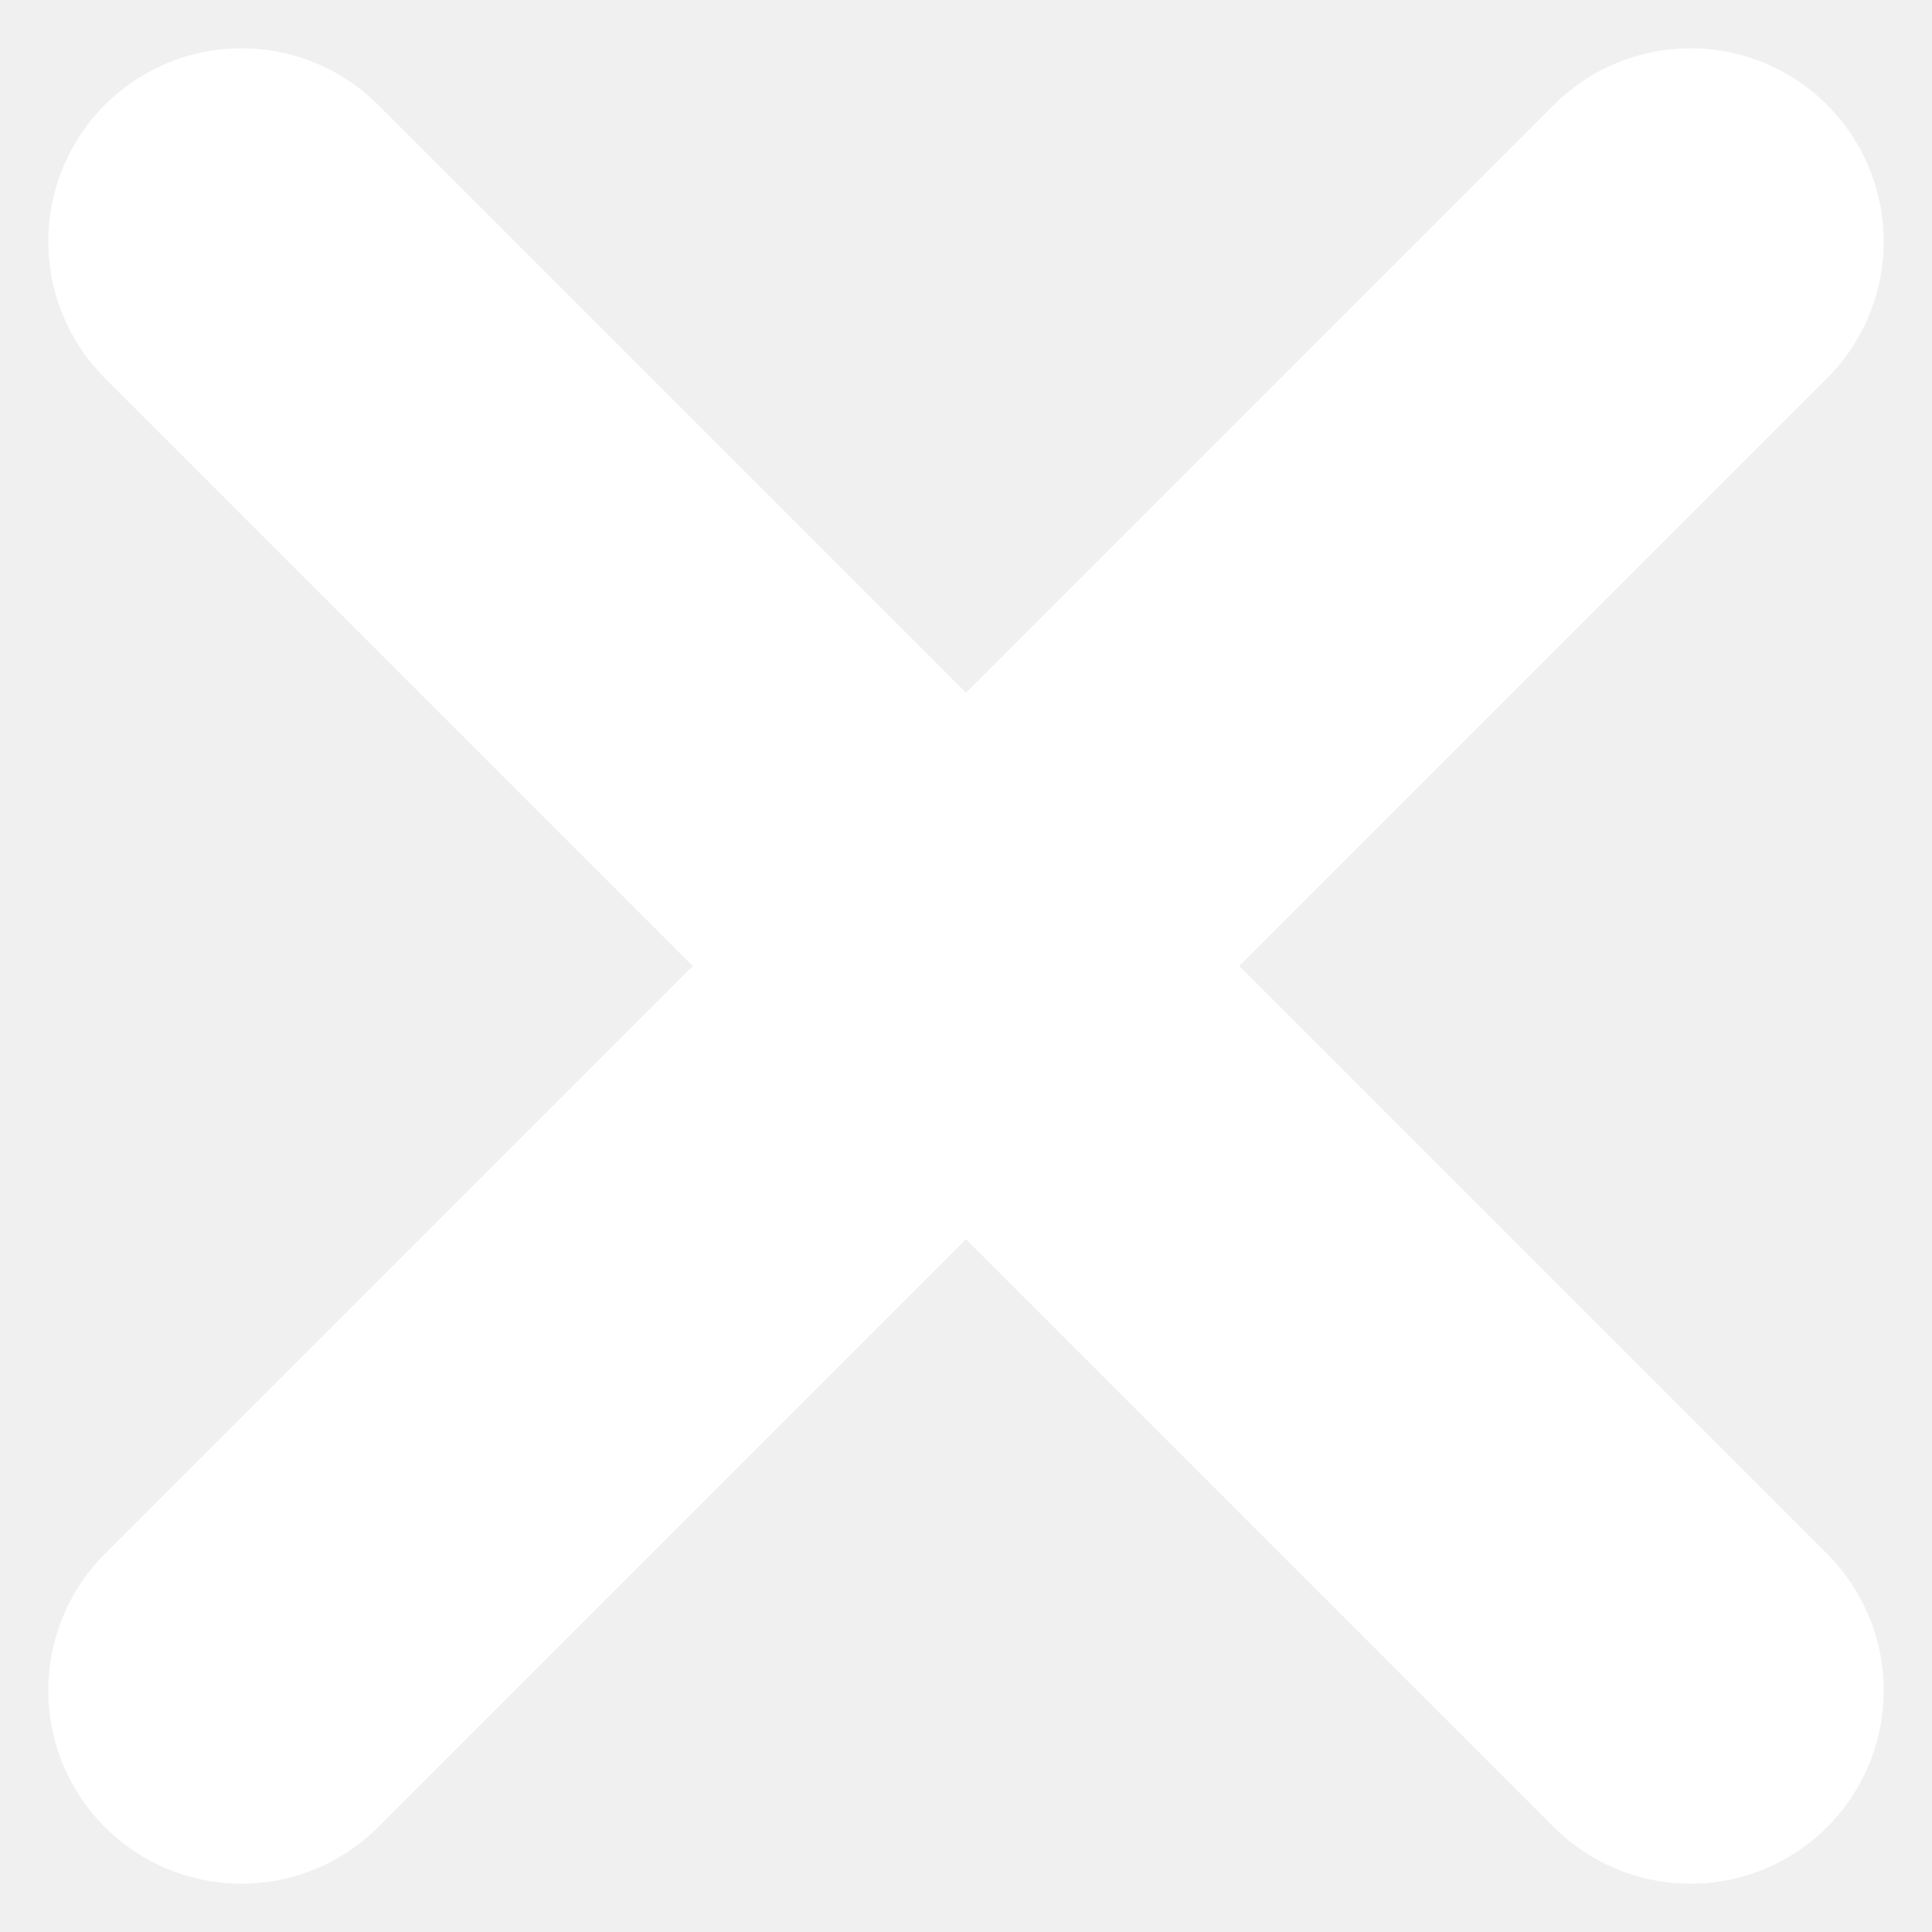
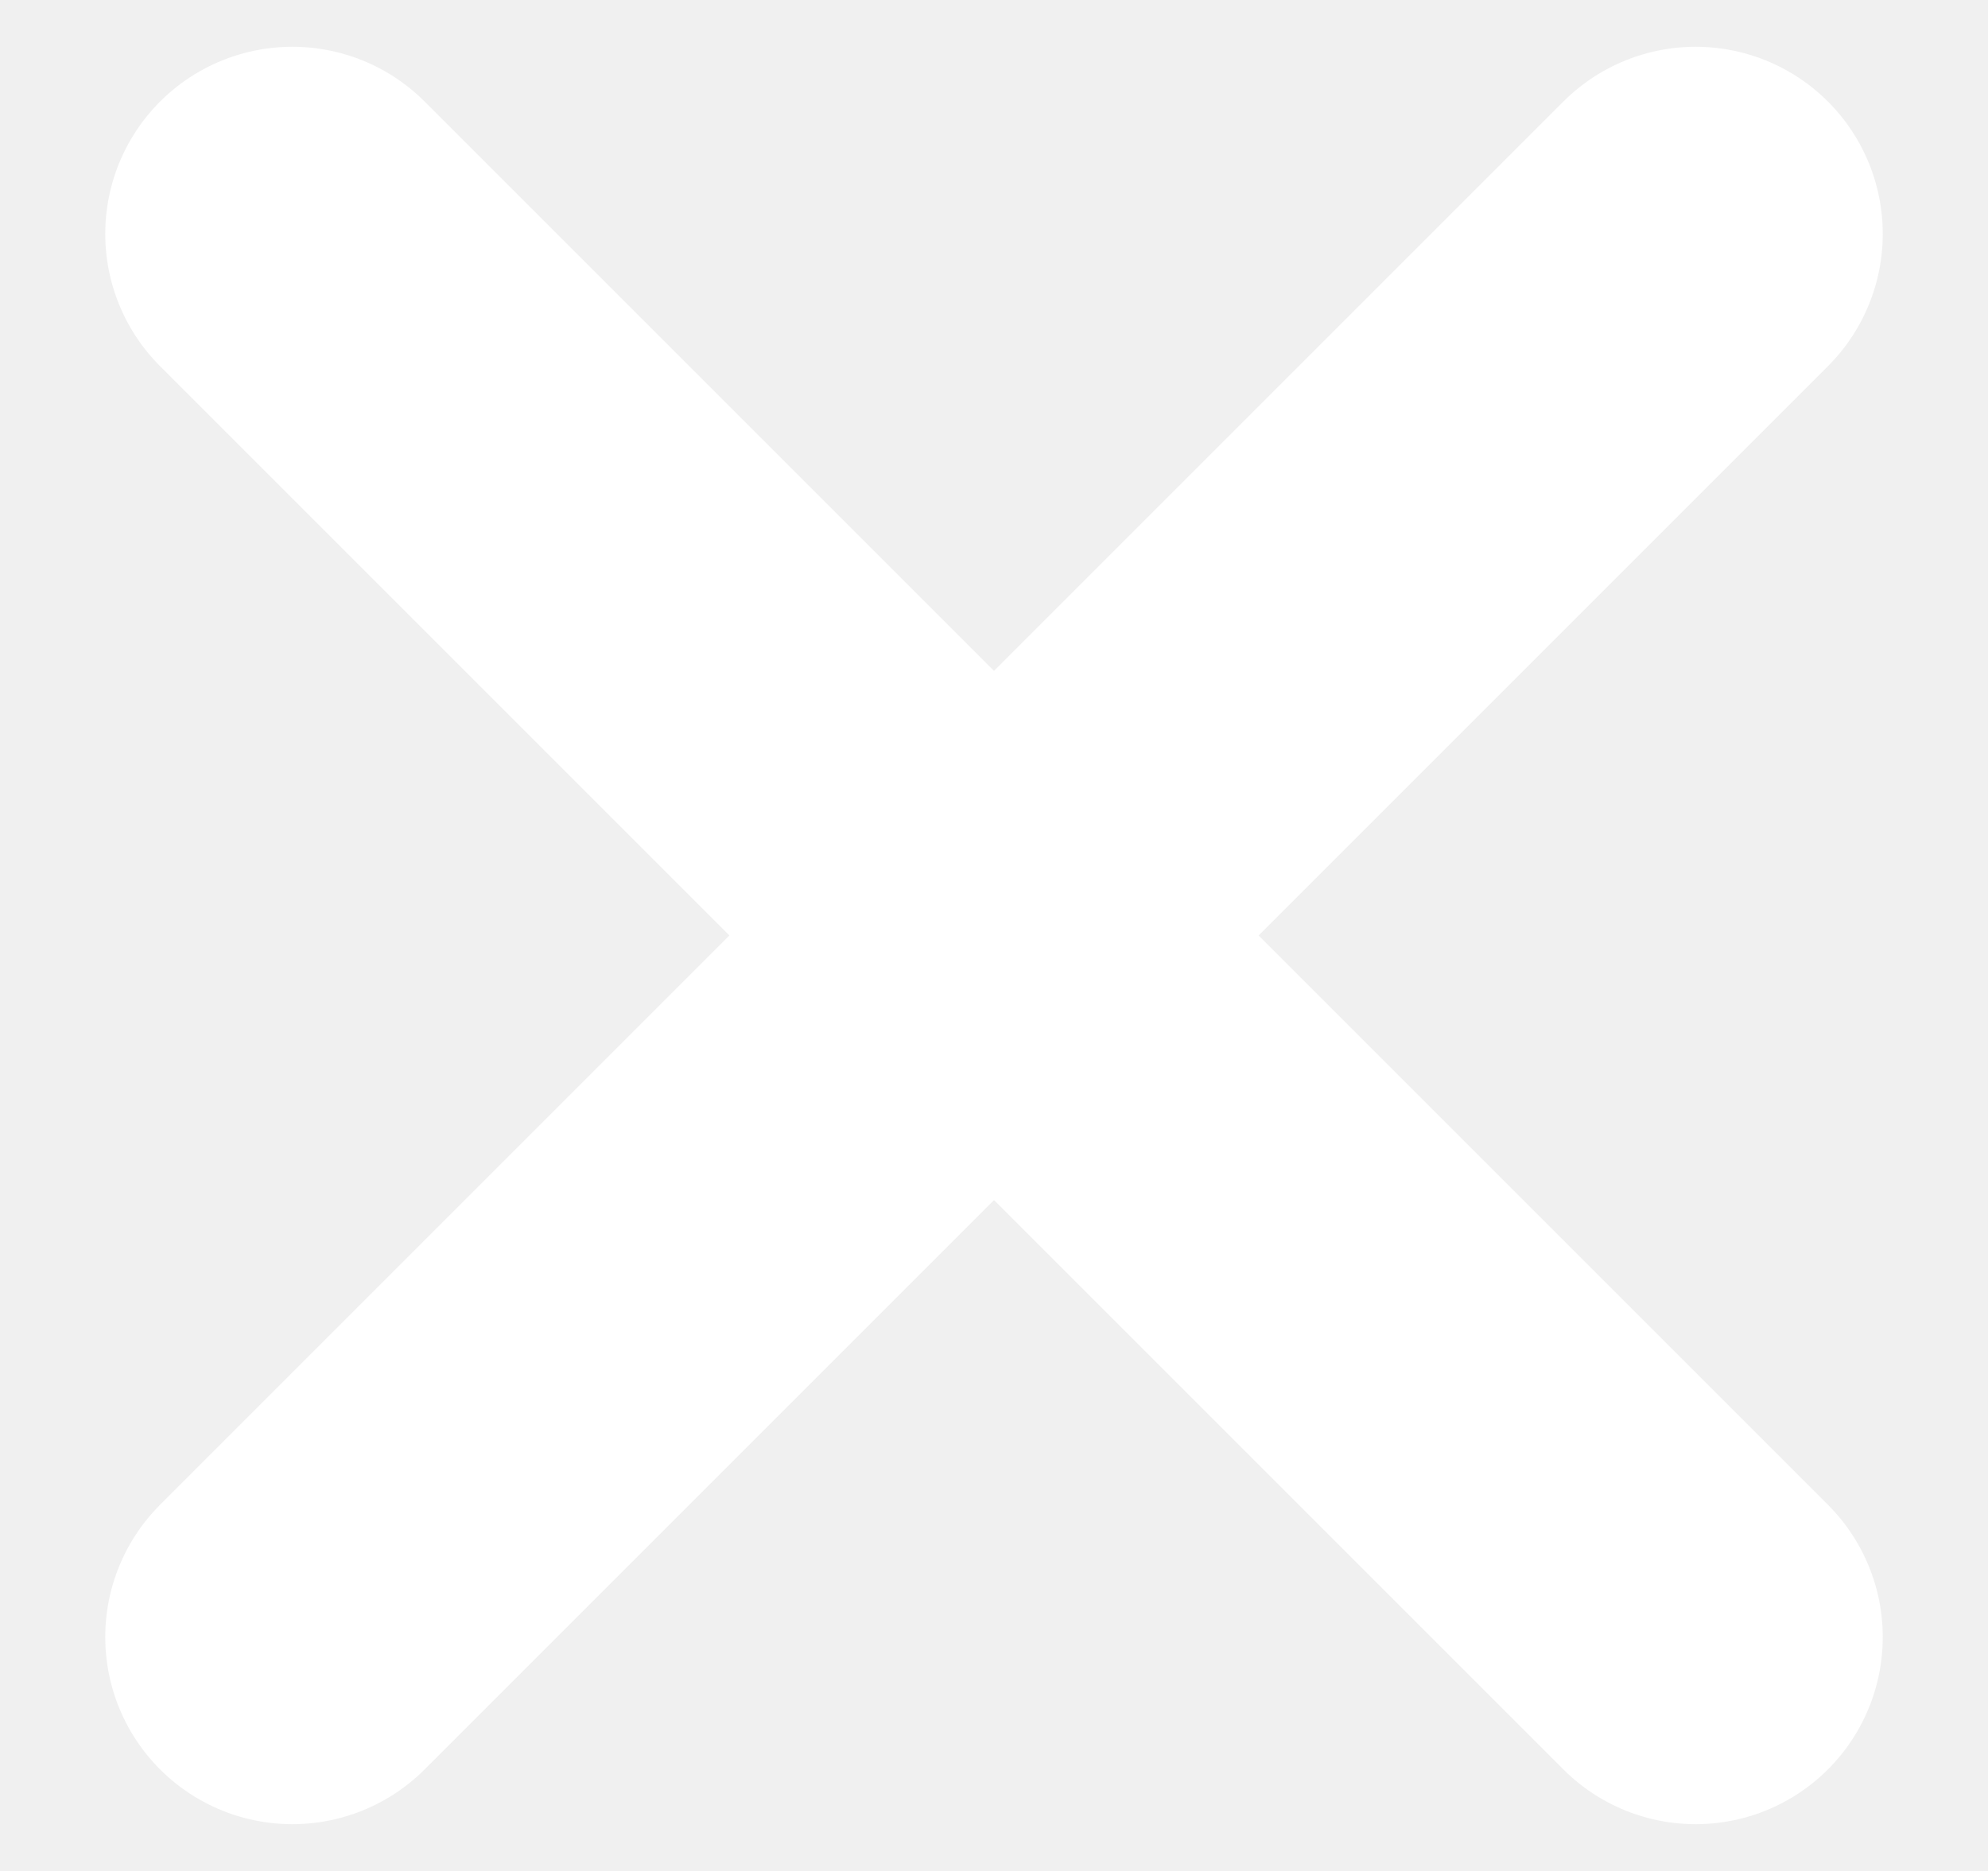
- <svg xmlns="http://www.w3.org/2000/svg" width="16" height="16" viewBox="0 0 16 16" fill="none">
-   <path d="M2 14L14 2M2 2L14 14" stroke="white" stroke-width="3.2" stroke-linecap="round" stroke-linejoin="round" />
+ <svg xmlns="http://www.w3.org/2000/svg" width="17" height="16" viewBox="0 0 17 16" fill="none">
+   <path d="M2.5 14L14.5 2M2.5 2L14.5 14" stroke="white" stroke-width="3.2" stroke-linecap="round" stroke-linejoin="round" />
</svg>
